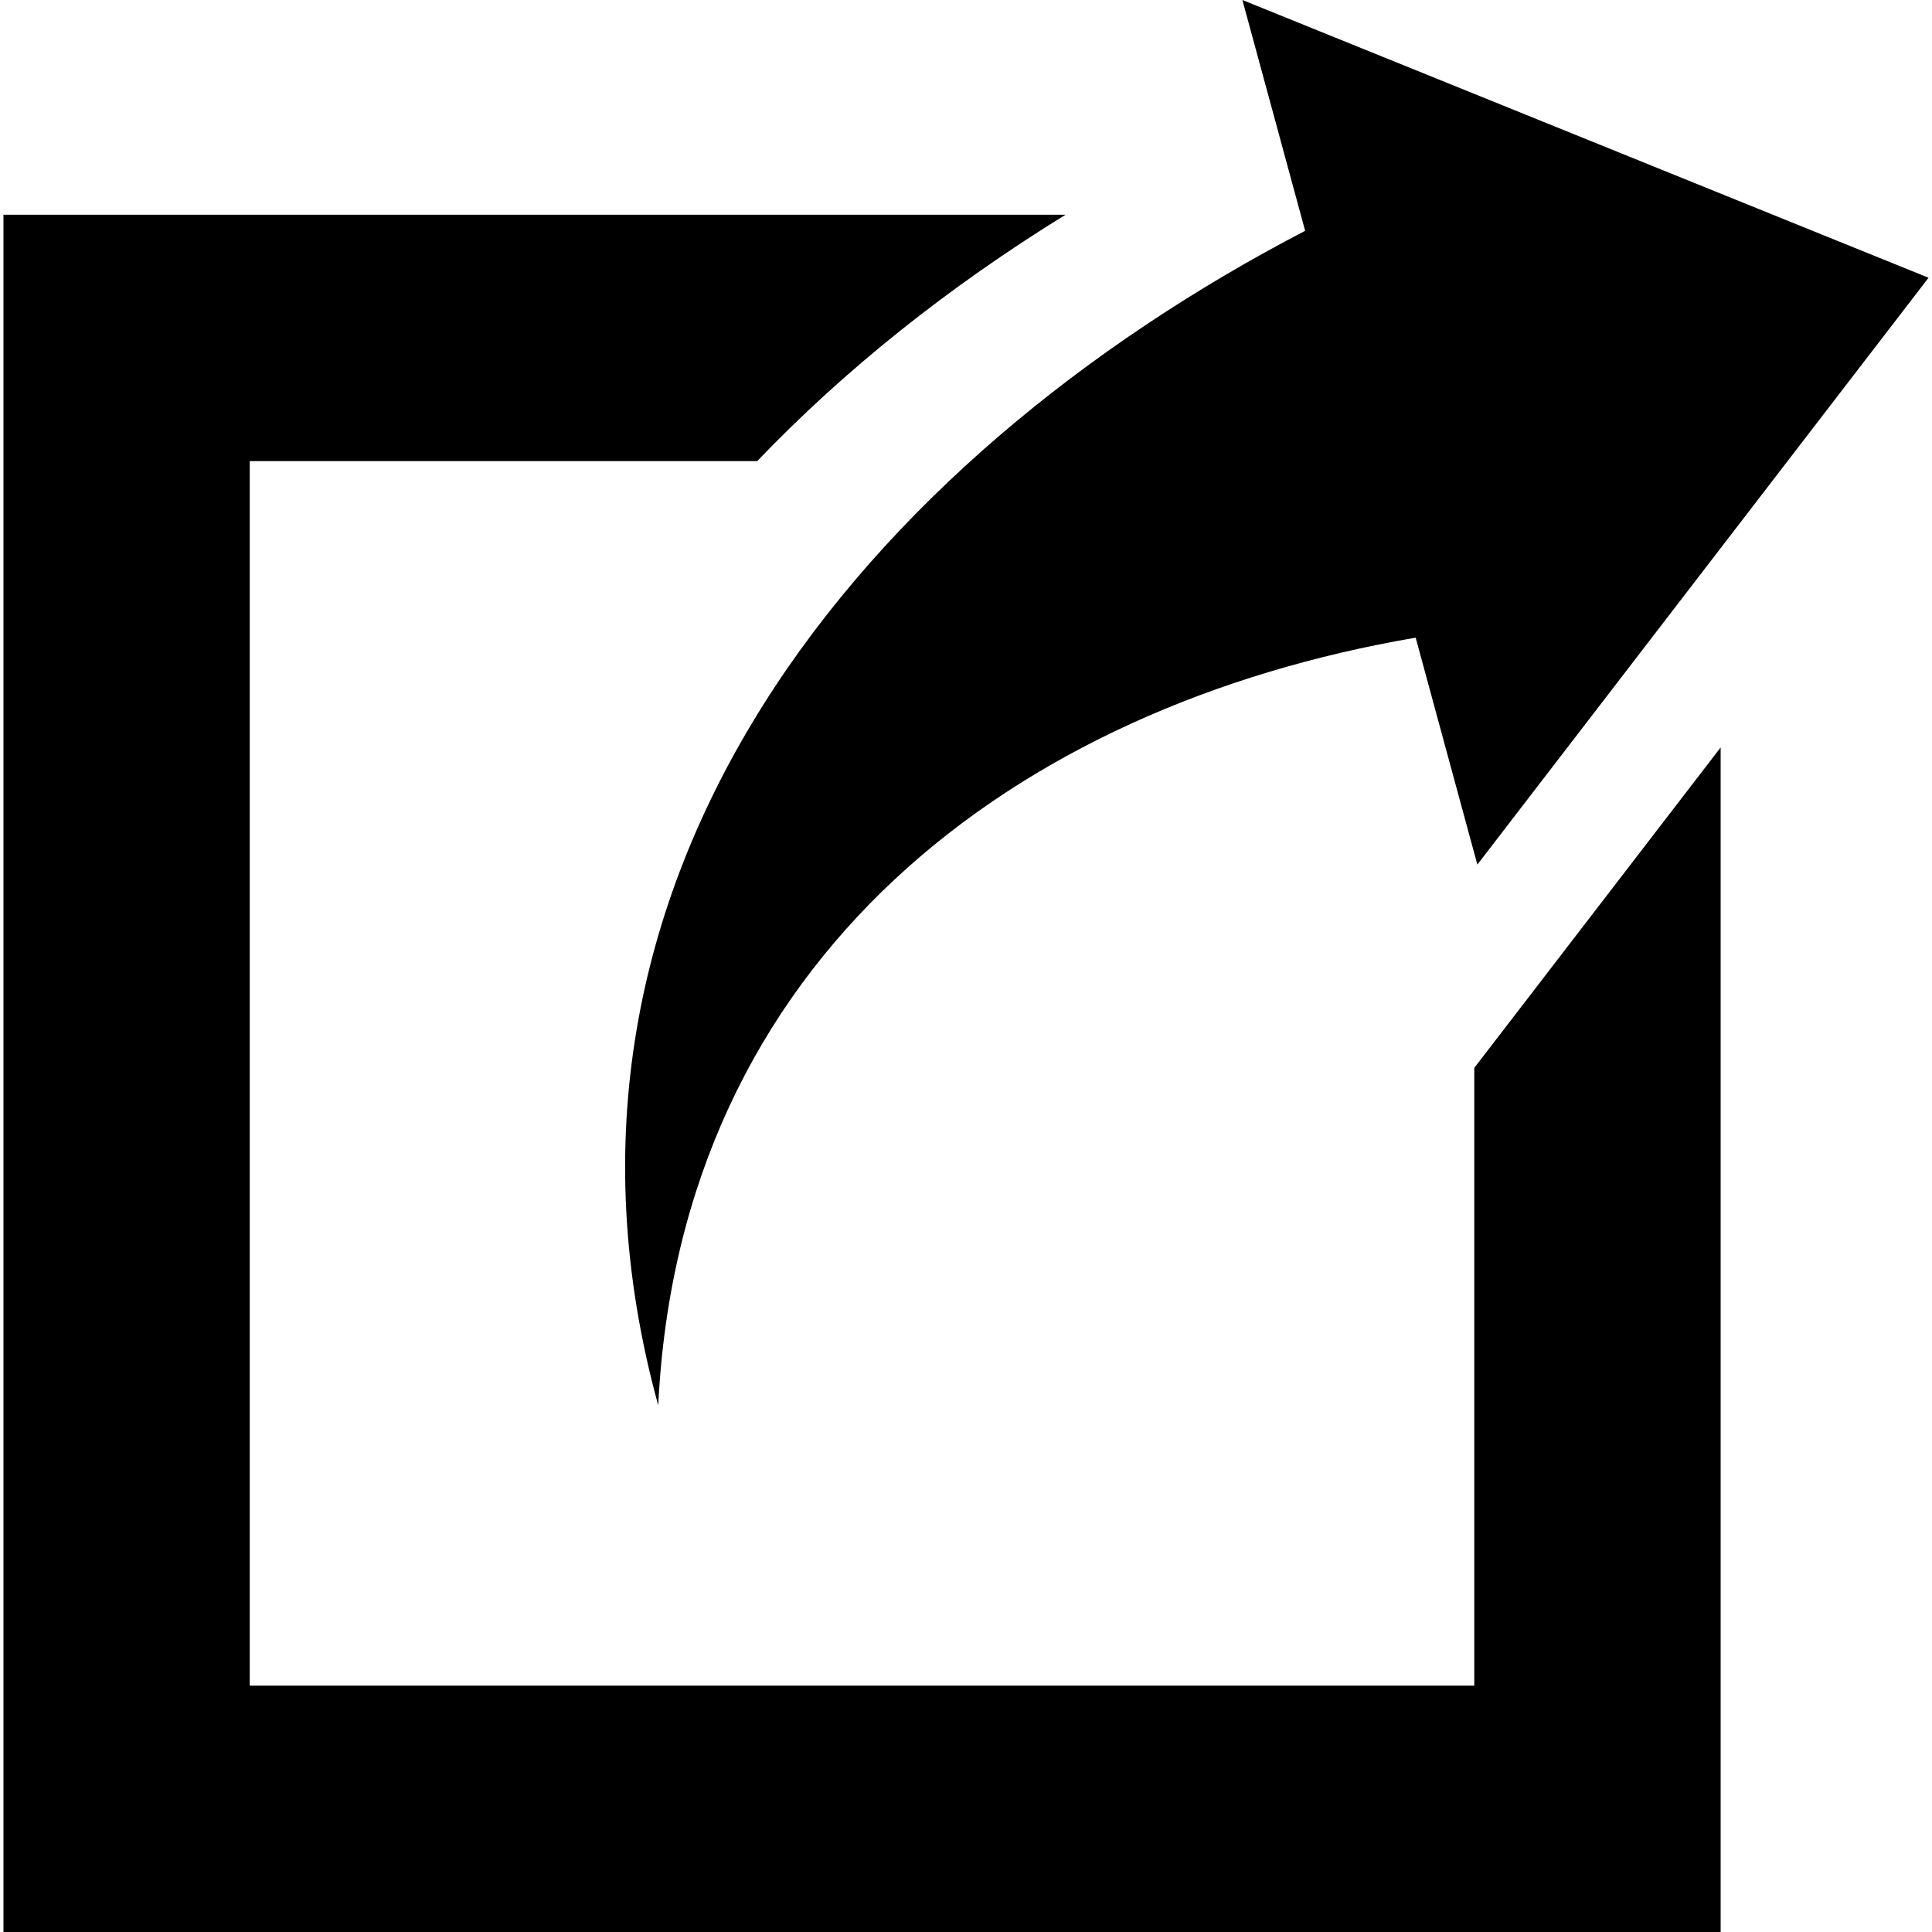
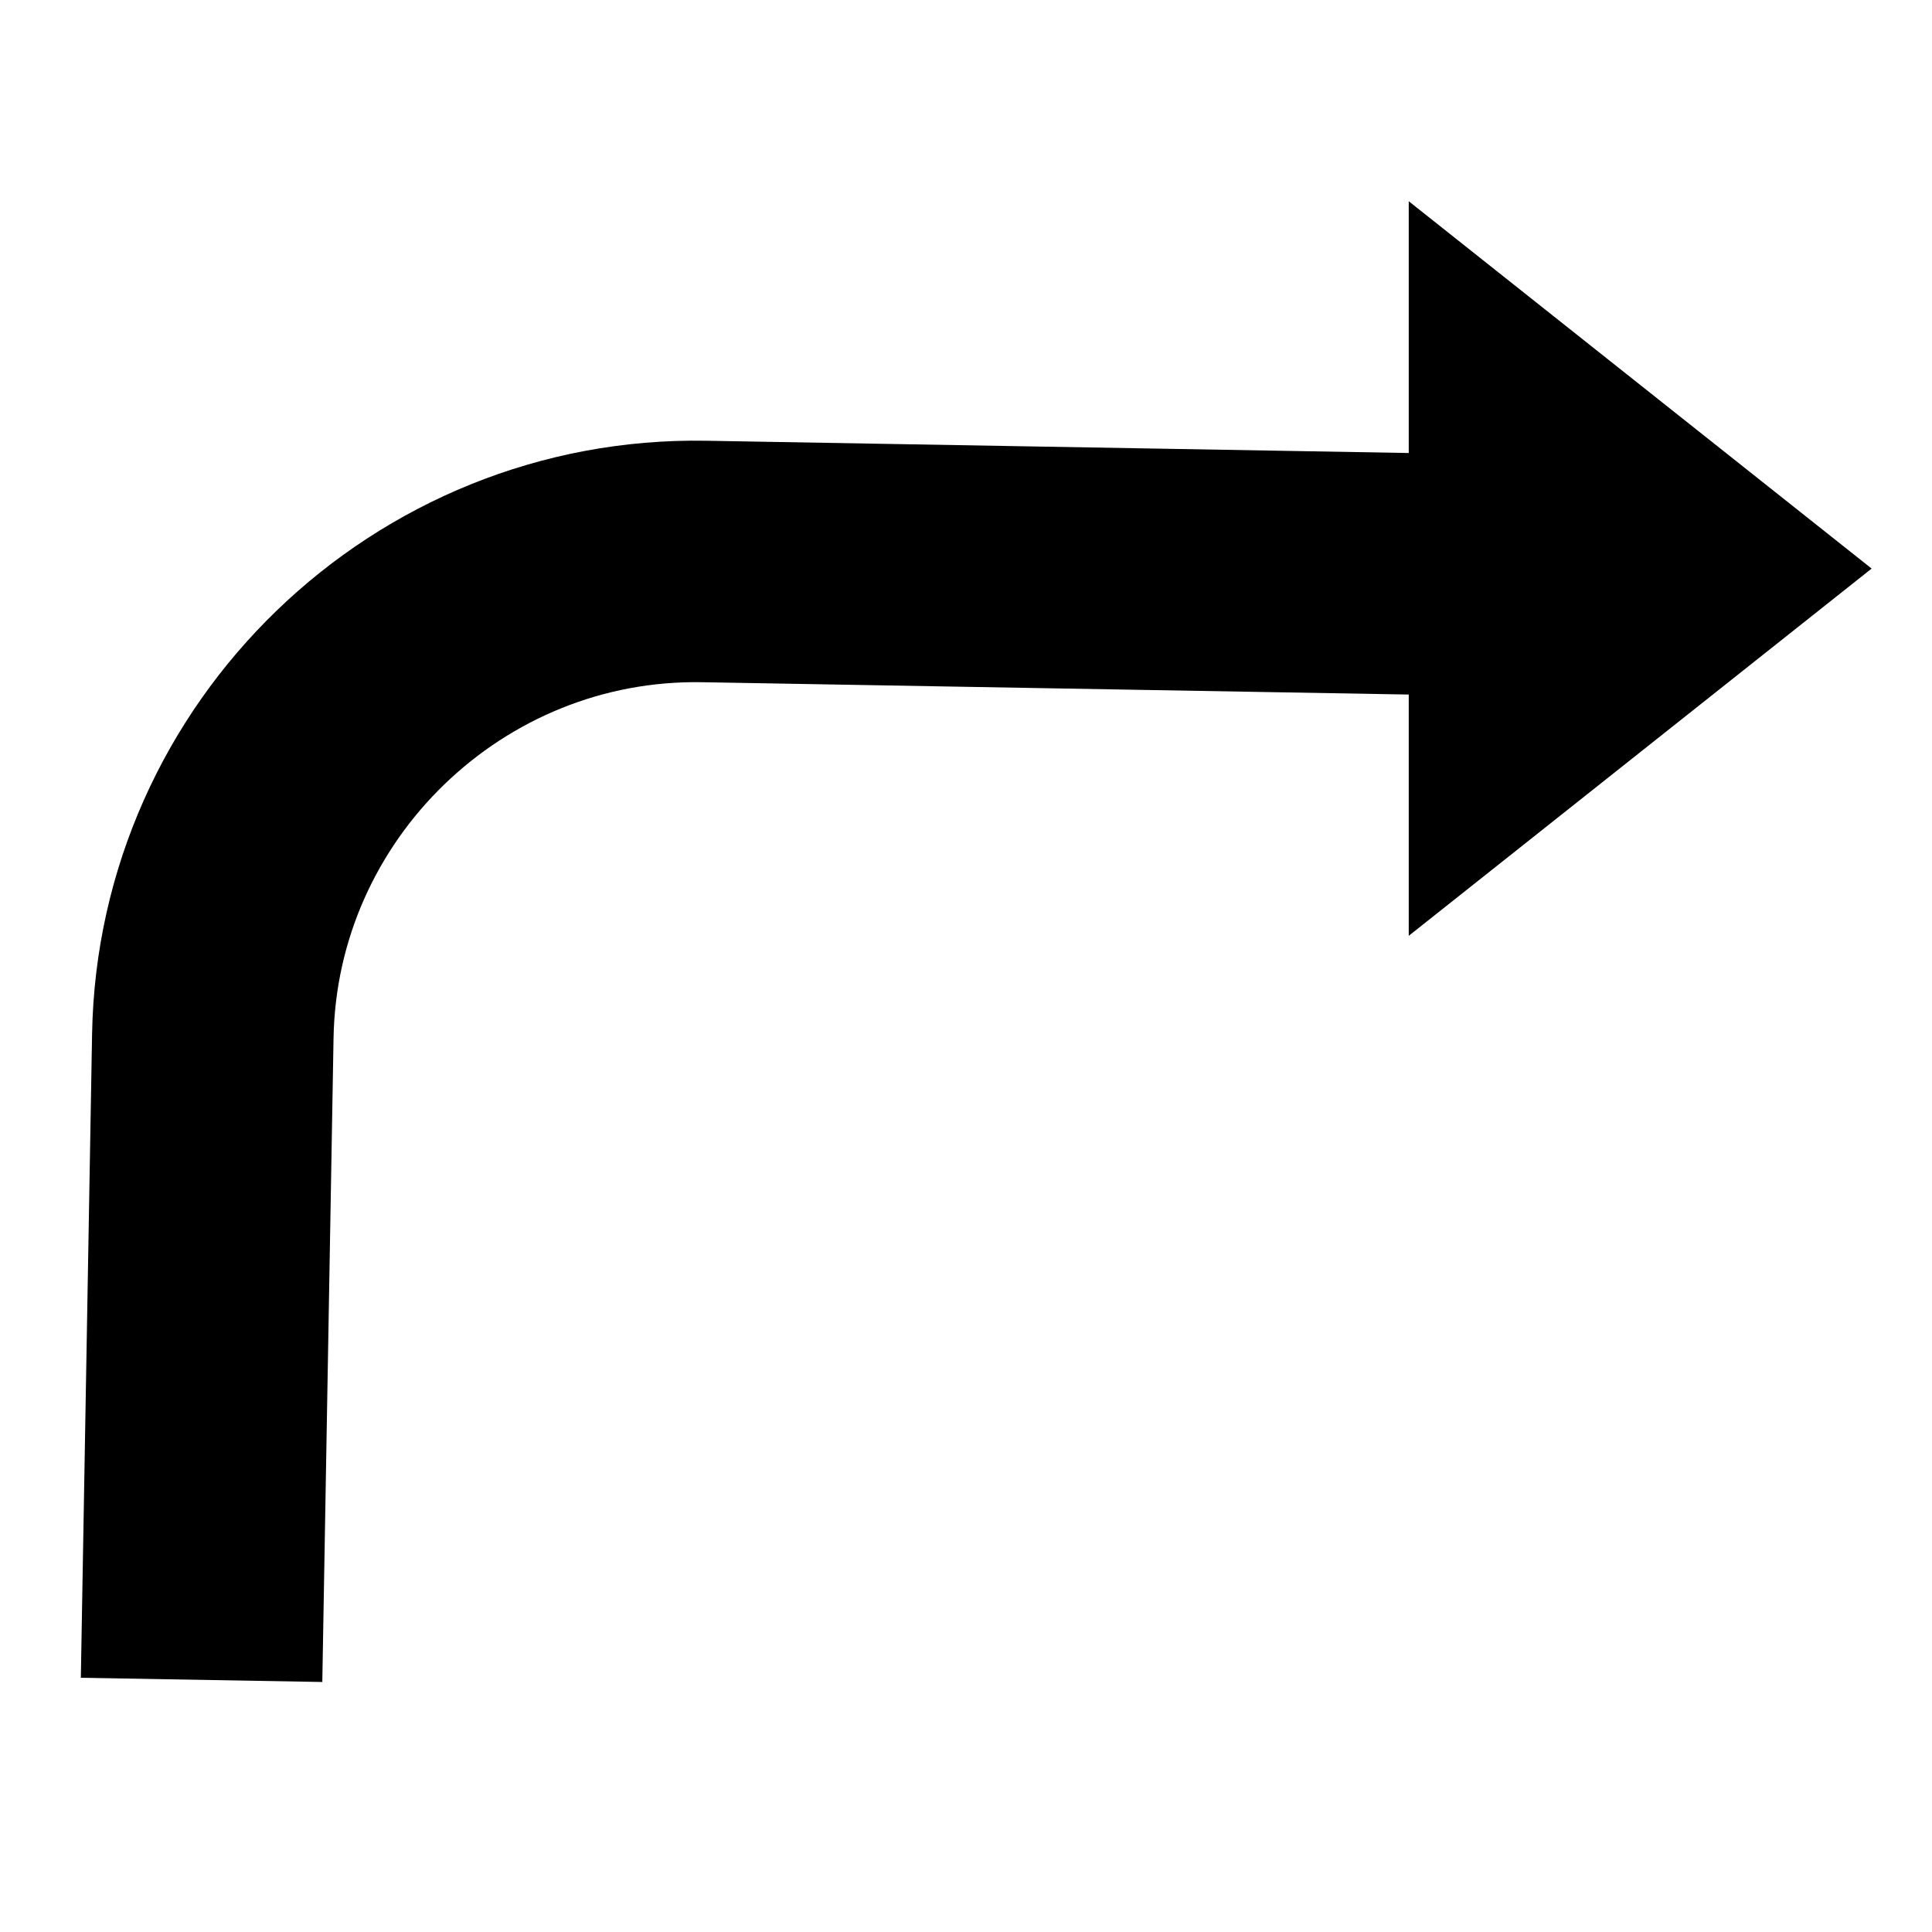
- <svg xmlns="http://www.w3.org/2000/svg" version="1.1" id="Capa_1" x="0px" y="0px" width="24px" height="24px" viewBox="0 0 327.674 327.674" style="enable-background:new 0 0 327.674 327.674;" xml:space="preserve">
-   <g>
-     <path d="M250.042,285.89H42.356V78.204h86.066c14.769-15.432,32.351-29.489,52.296-41.784H0.585v291.254h291.241V126.771   l-41.783,54.345V285.89z" />
-     <path d="M111.639,238.358c3.694-75.915,60.439-118.577,128.463-130.209l10.463,38.489l76.523-99.53L210.715,0l10.641,39.145   C147.099,77.786,86.99,148.683,111.639,238.358z" />
+ <svg xmlns="http://www.w3.org/2000/svg" width="24" height="24">
+   <rect id="backgroundrect" width="100%" height="100%" x="0" y="0" fill="none" stroke="none" />
+   <g style="">
+     <rect fill="none" id="canvas_background" height="402" width="582" y="-1" x="-1" />
  </g>
-   <g>
- </g>
-   <g>
- </g>
-   <g>
- </g>
-   <g>
- </g>
-   <g>
- </g>
-   <g>
- </g>
-   <g>
- </g>
-   <g>
- </g>
-   <g>
- </g>
-   <g>
- </g>
-   <g>
- </g>
-   <g>
- </g>
-   <g>
- </g>
-   <g>
- </g>
-   <g>
- </g>
+   <g style="" class="currentLayer">
+     <polygon id="svg_1" points="17.5,2.5 23.25,7.063 17.5,11.625 " />
+     <path transform="rotate(91, 10.125, 14)" id="svg_2" stroke-width="3" stroke-miterlimit="10" stroke="#000000" fill="none" d="m3.125,6.5l0,9c0,3.3 2.7,6 6,6l8,0" class="" opacity="1" />
+   </g>
</svg>
